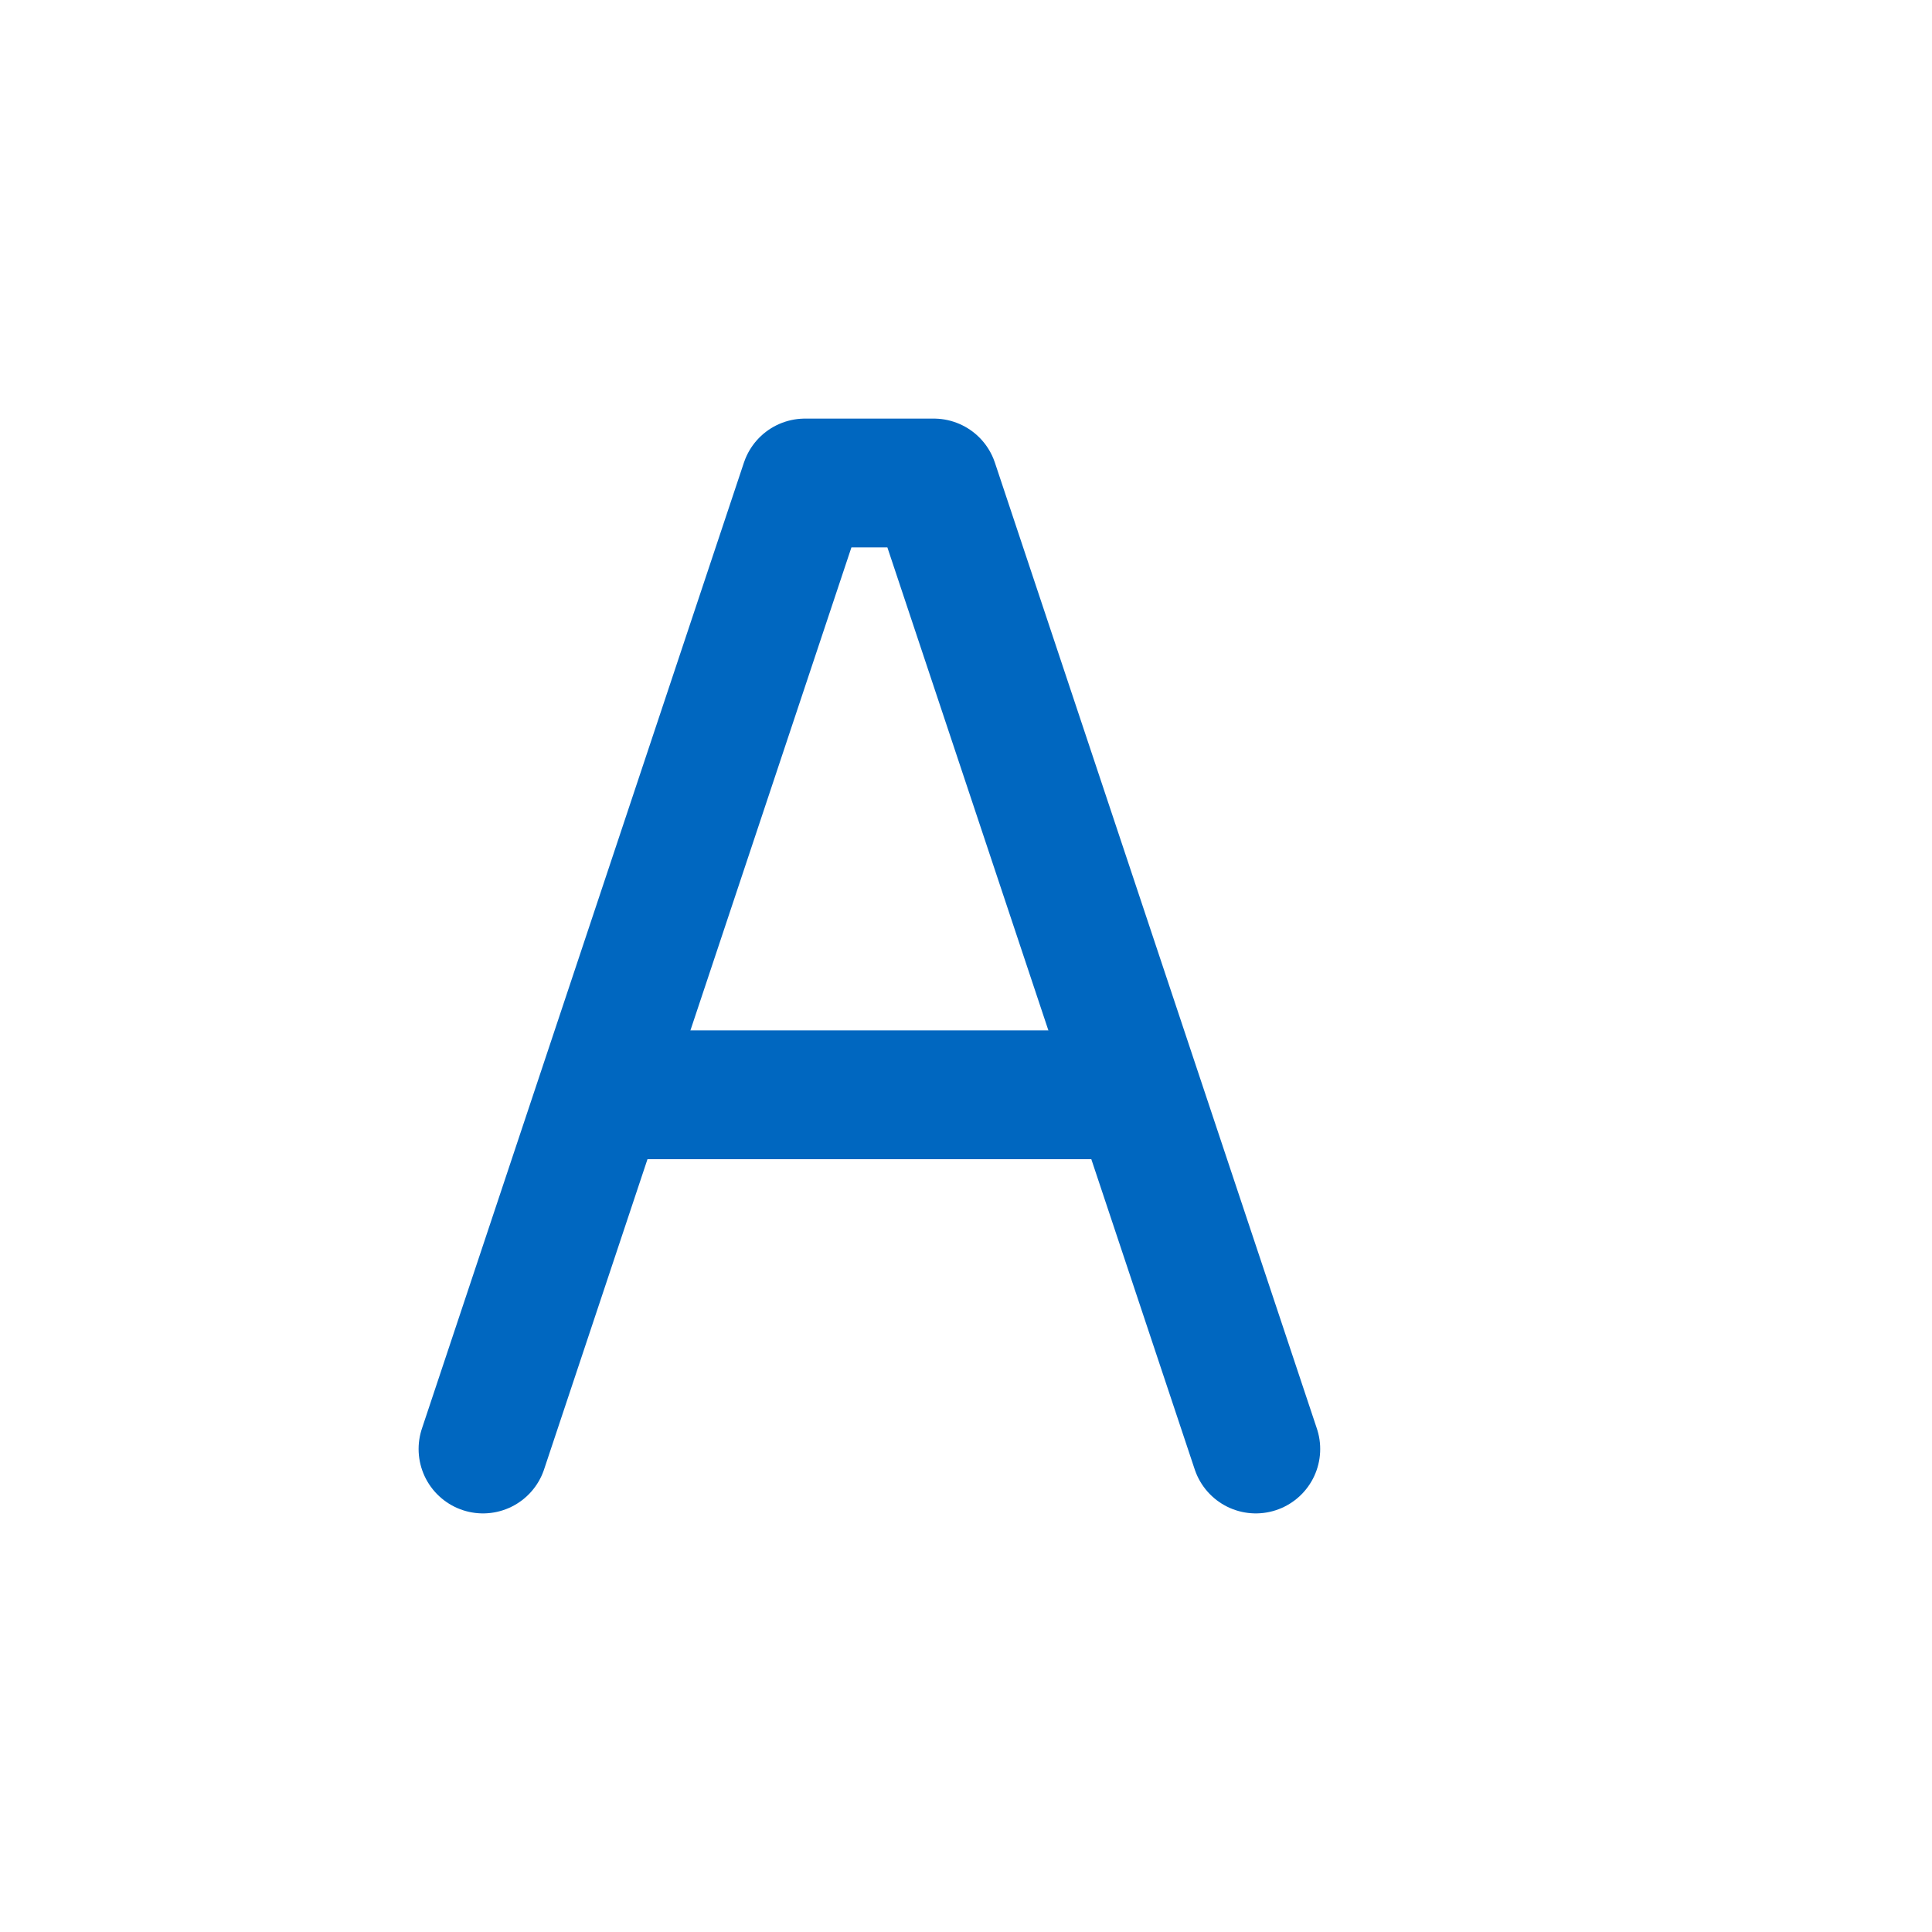
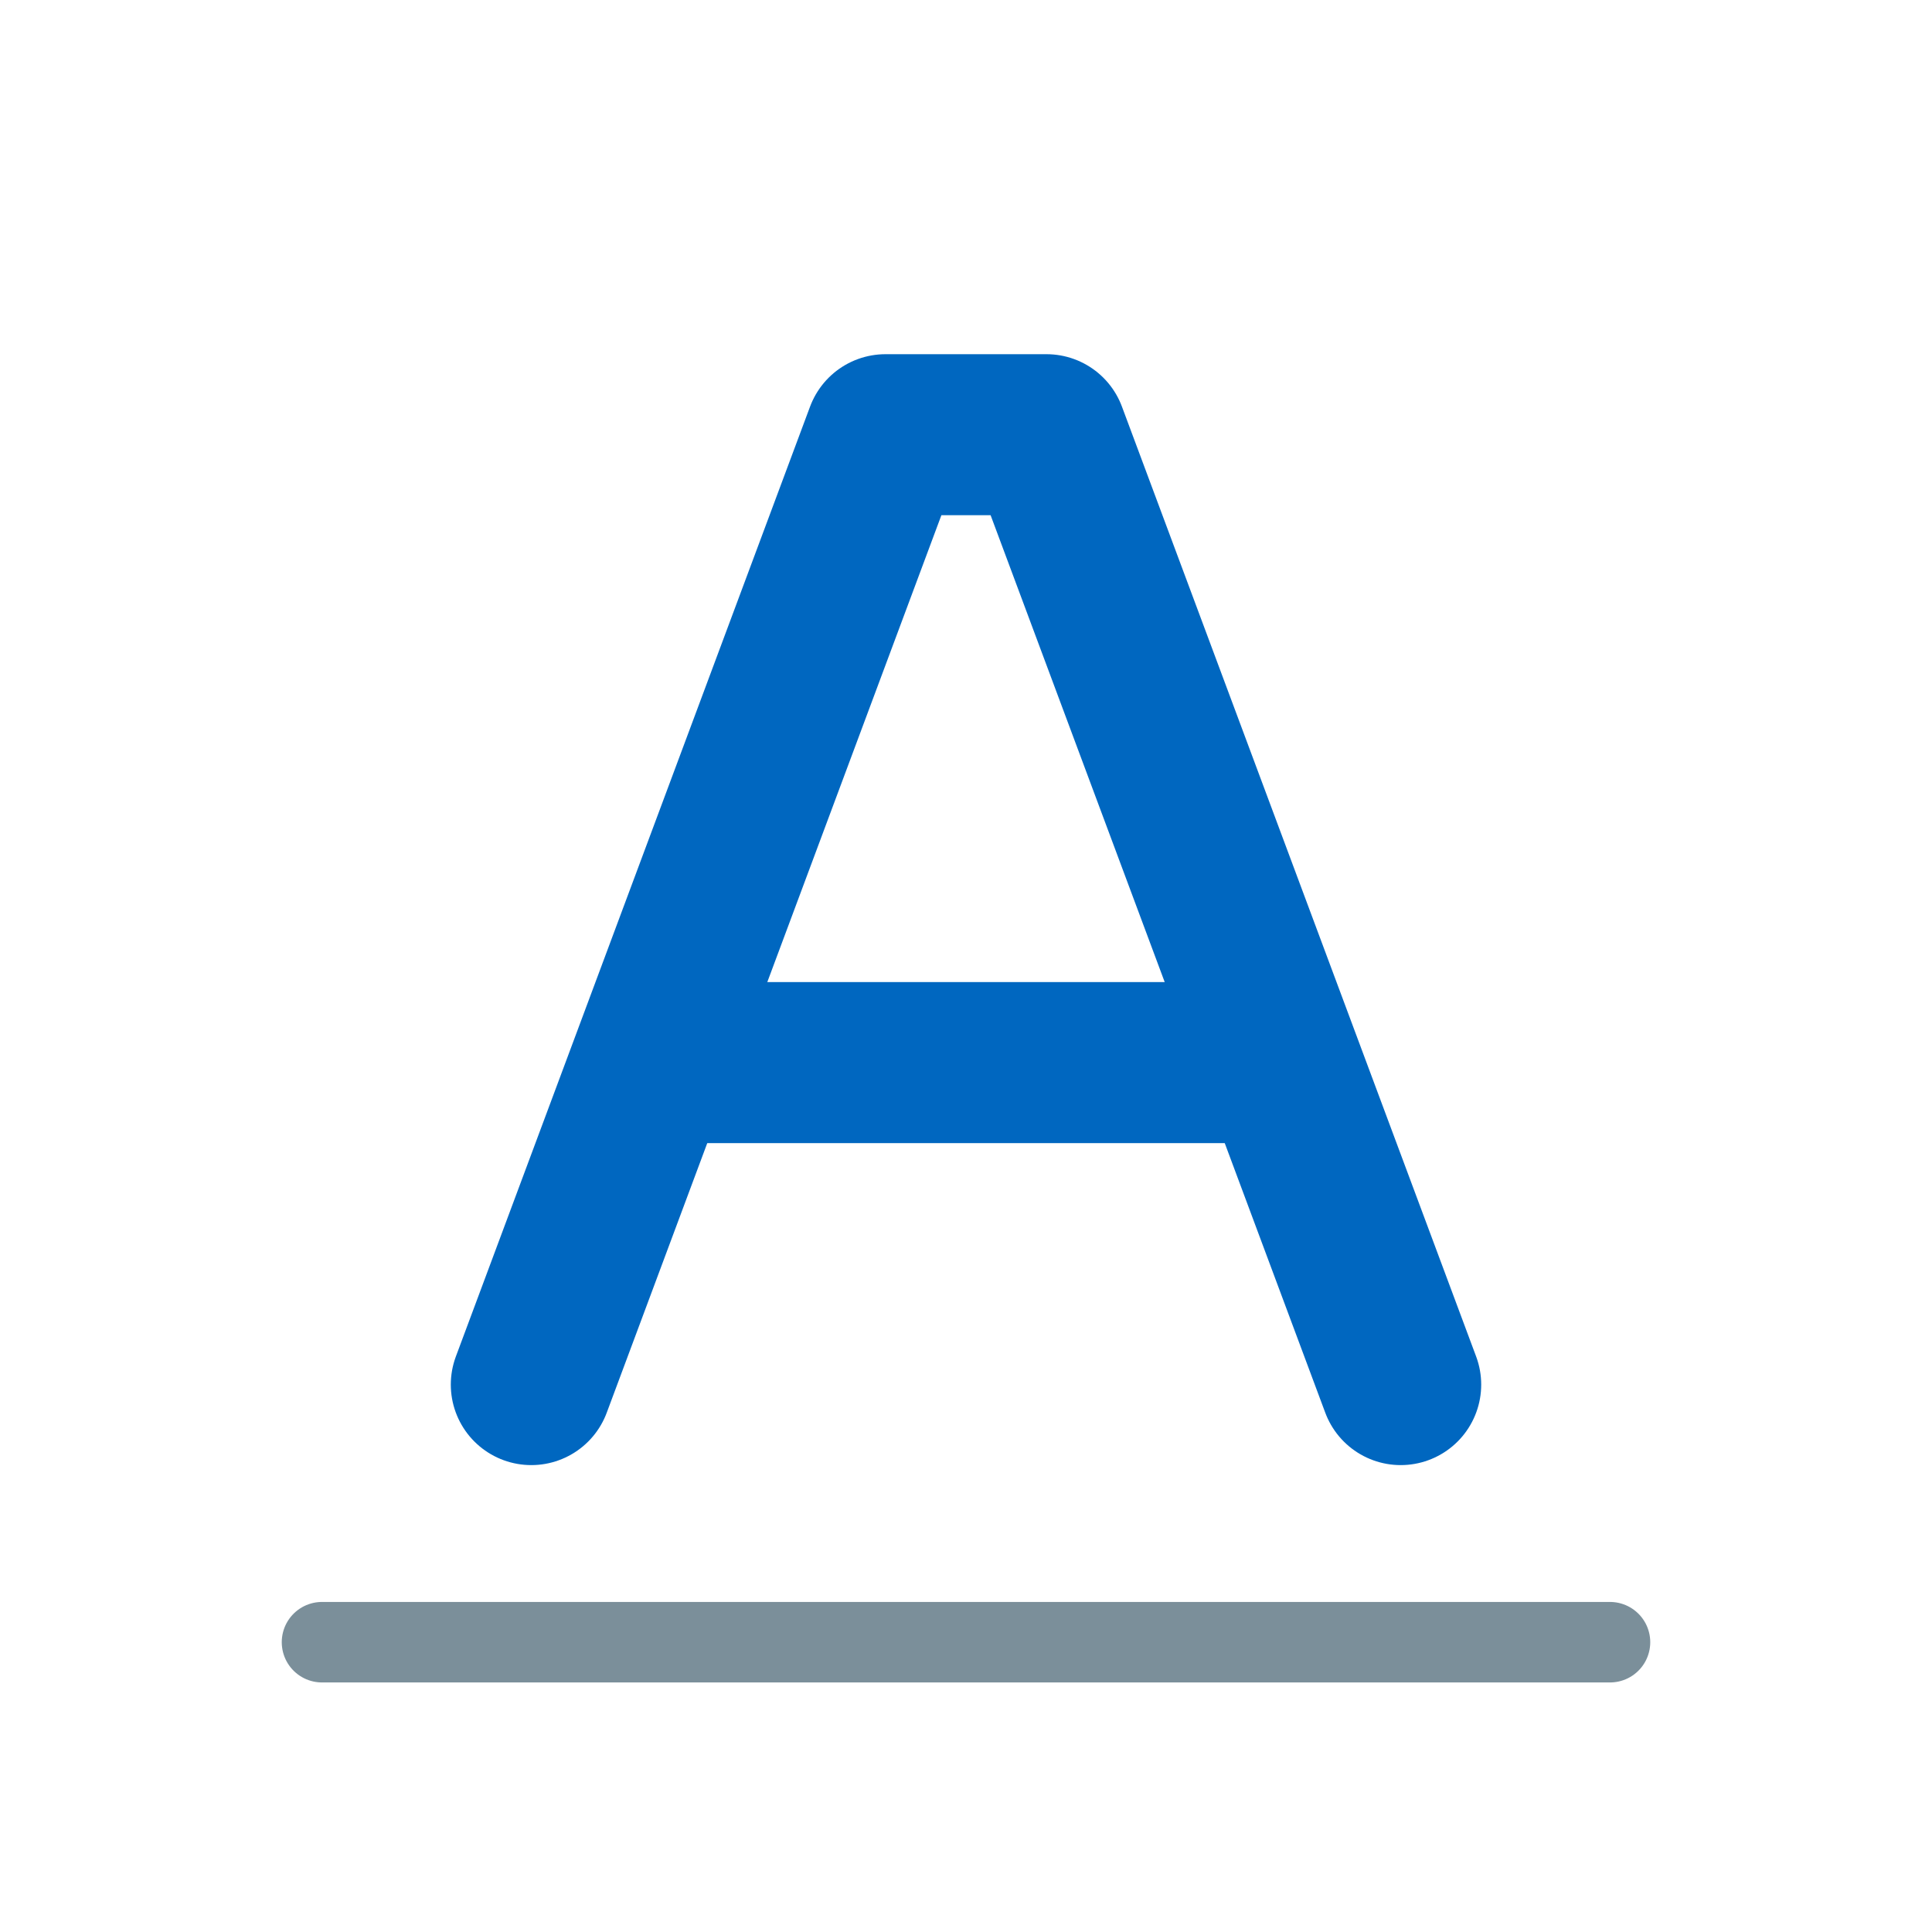
<svg xmlns="http://www.w3.org/2000/svg" viewBox="0 0 24 24">
-   <path d="M6 18 10 6h1.6l4 12" fill="none" stroke="#0067c0" stroke-width="1.6" stroke-linejoin="round" stroke-linecap="round" />
-   <path d="M7.6 13.6h6" stroke="#0067c0" stroke-width="1.6" stroke-linecap="round" />
+   <path d="M6.6 17.2 11 5.4h2l4.4 11.8" fill="none" stroke="#0067c0" stroke-width="2" stroke-linejoin="round" stroke-linecap="round" />
+   <path d="M8.5 13.2h7" stroke="#0067c0" stroke-width="2" stroke-linecap="round" />
+   <path d="M4 20.4h16" stroke="#7b8f9a" stroke-width="1" stroke-linecap="round" />
</svg>
